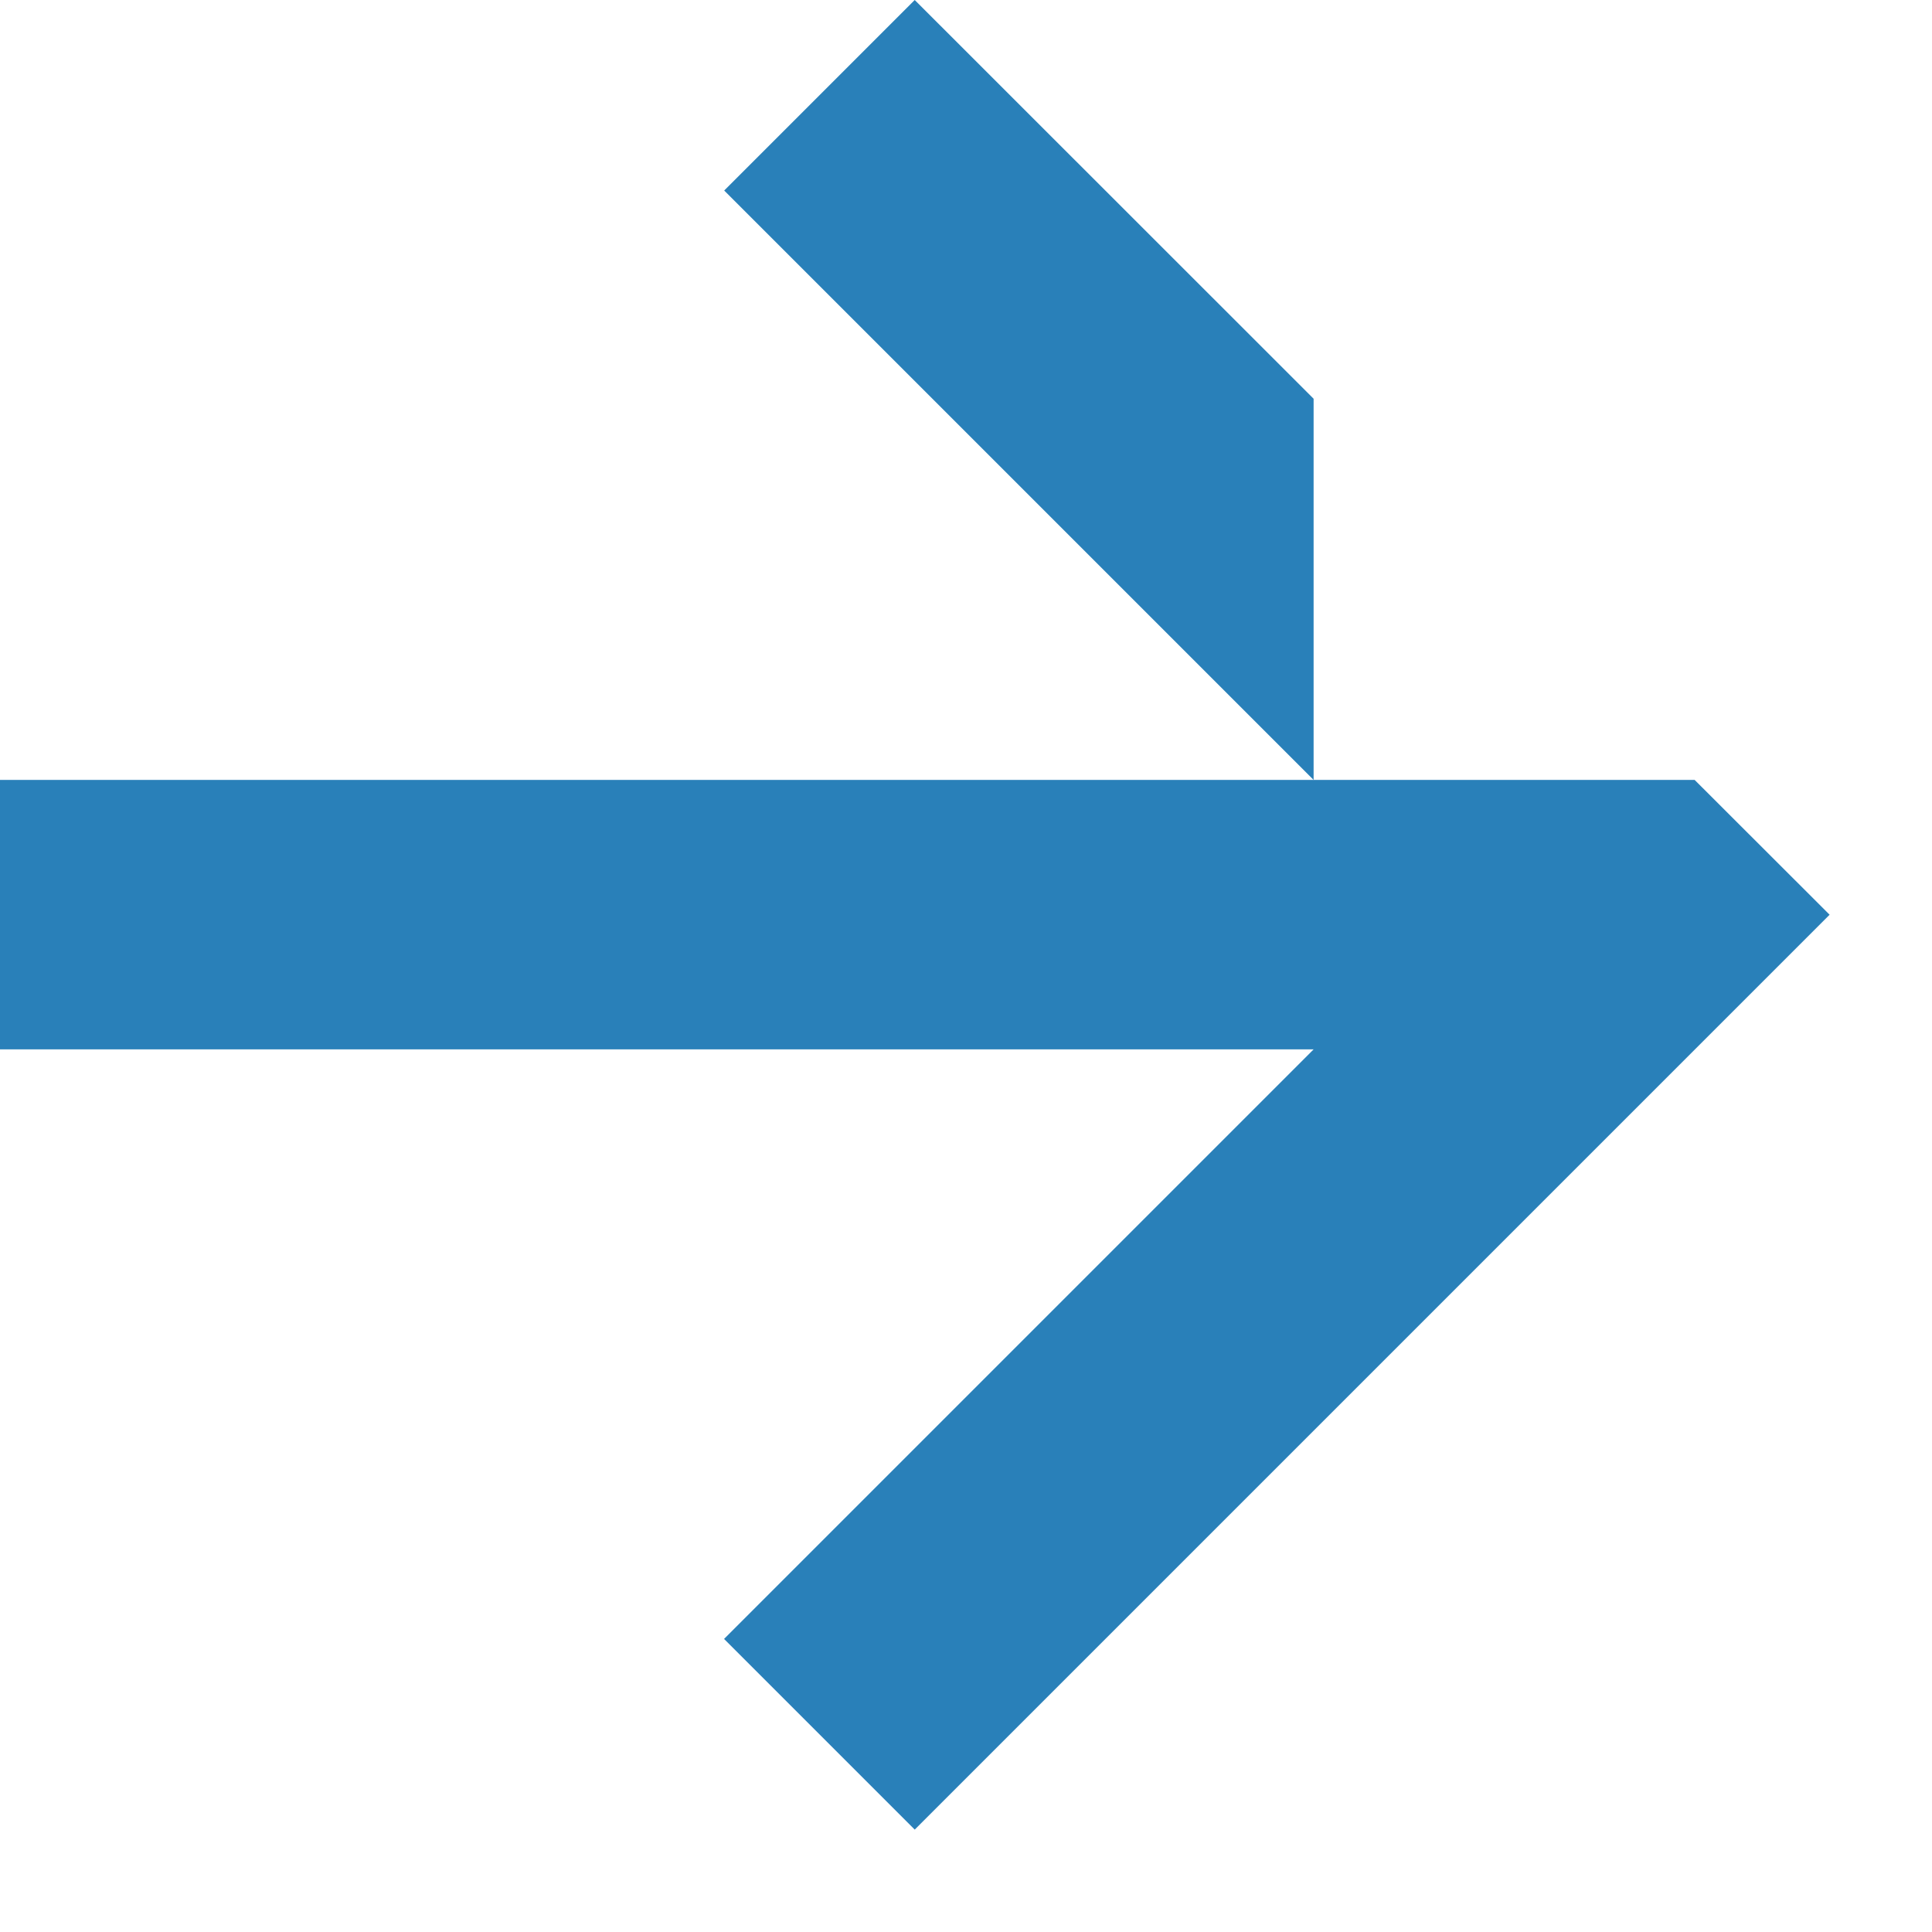
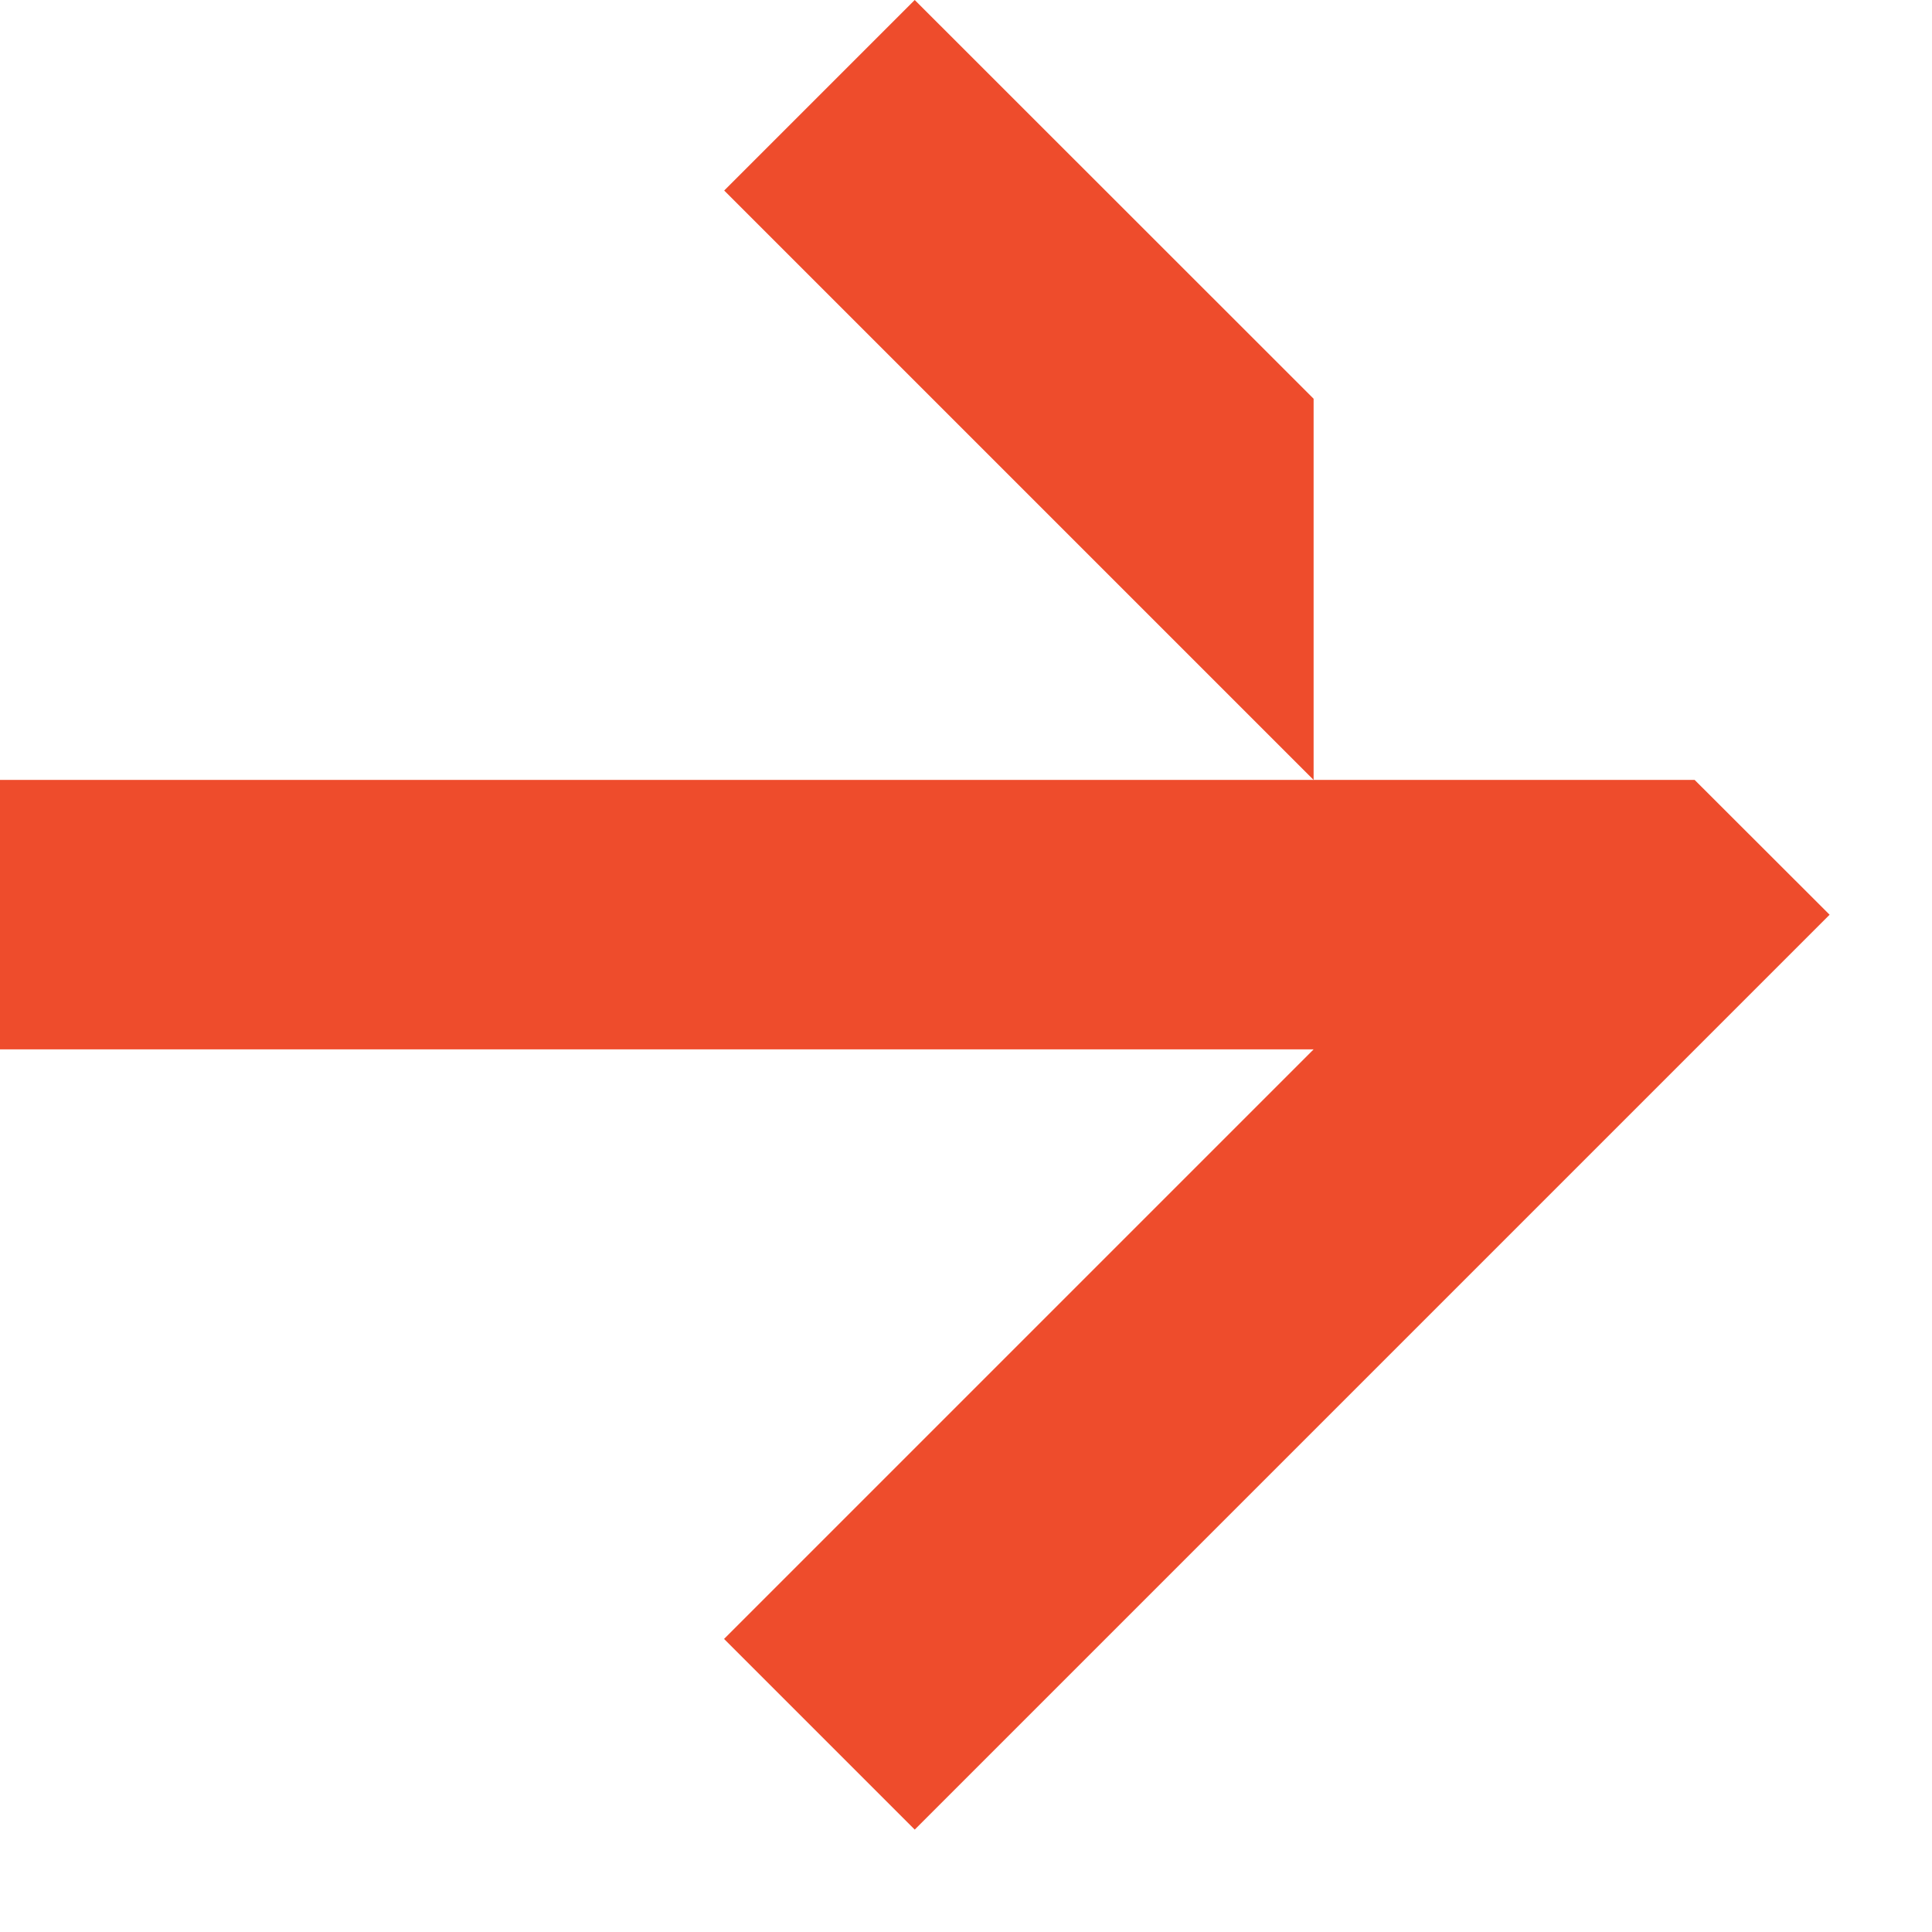
<svg xmlns="http://www.w3.org/2000/svg" width="13px" height="13px" viewBox="0 0 13 13" version="1.1">
  <defs />
  <g id="desktop" stroke="none" stroke-width="1" fill="none" fill-rule="evenodd">
-     <g id="01_Home" transform="translate(-1202, -1930)" fill="#2980b9">
+     <g id="01_Home" transform="translate(-1202, -1930)" fill="#EE4C2C">
      <g id="community" transform="translate(-18, 1075)">
        <g id="newsletter" transform="translate(740, 843)">
          <g id="Page-1" transform="translate(480, 12)">
            <polygon id="Fill-1" points="4.873 1.282 8.839 5.248 8.839 2.683 6.155 0" />
            <polygon id="Fill-2" points="8.839 5.248 -0 5.248 -0 7.061 8.839 7.061 4.872 11.028 6.155 12.311 12.311 6.155 11.403 5.248" />
          </g>
        </g>
      </g>
    </g>
  </g>
</svg>
